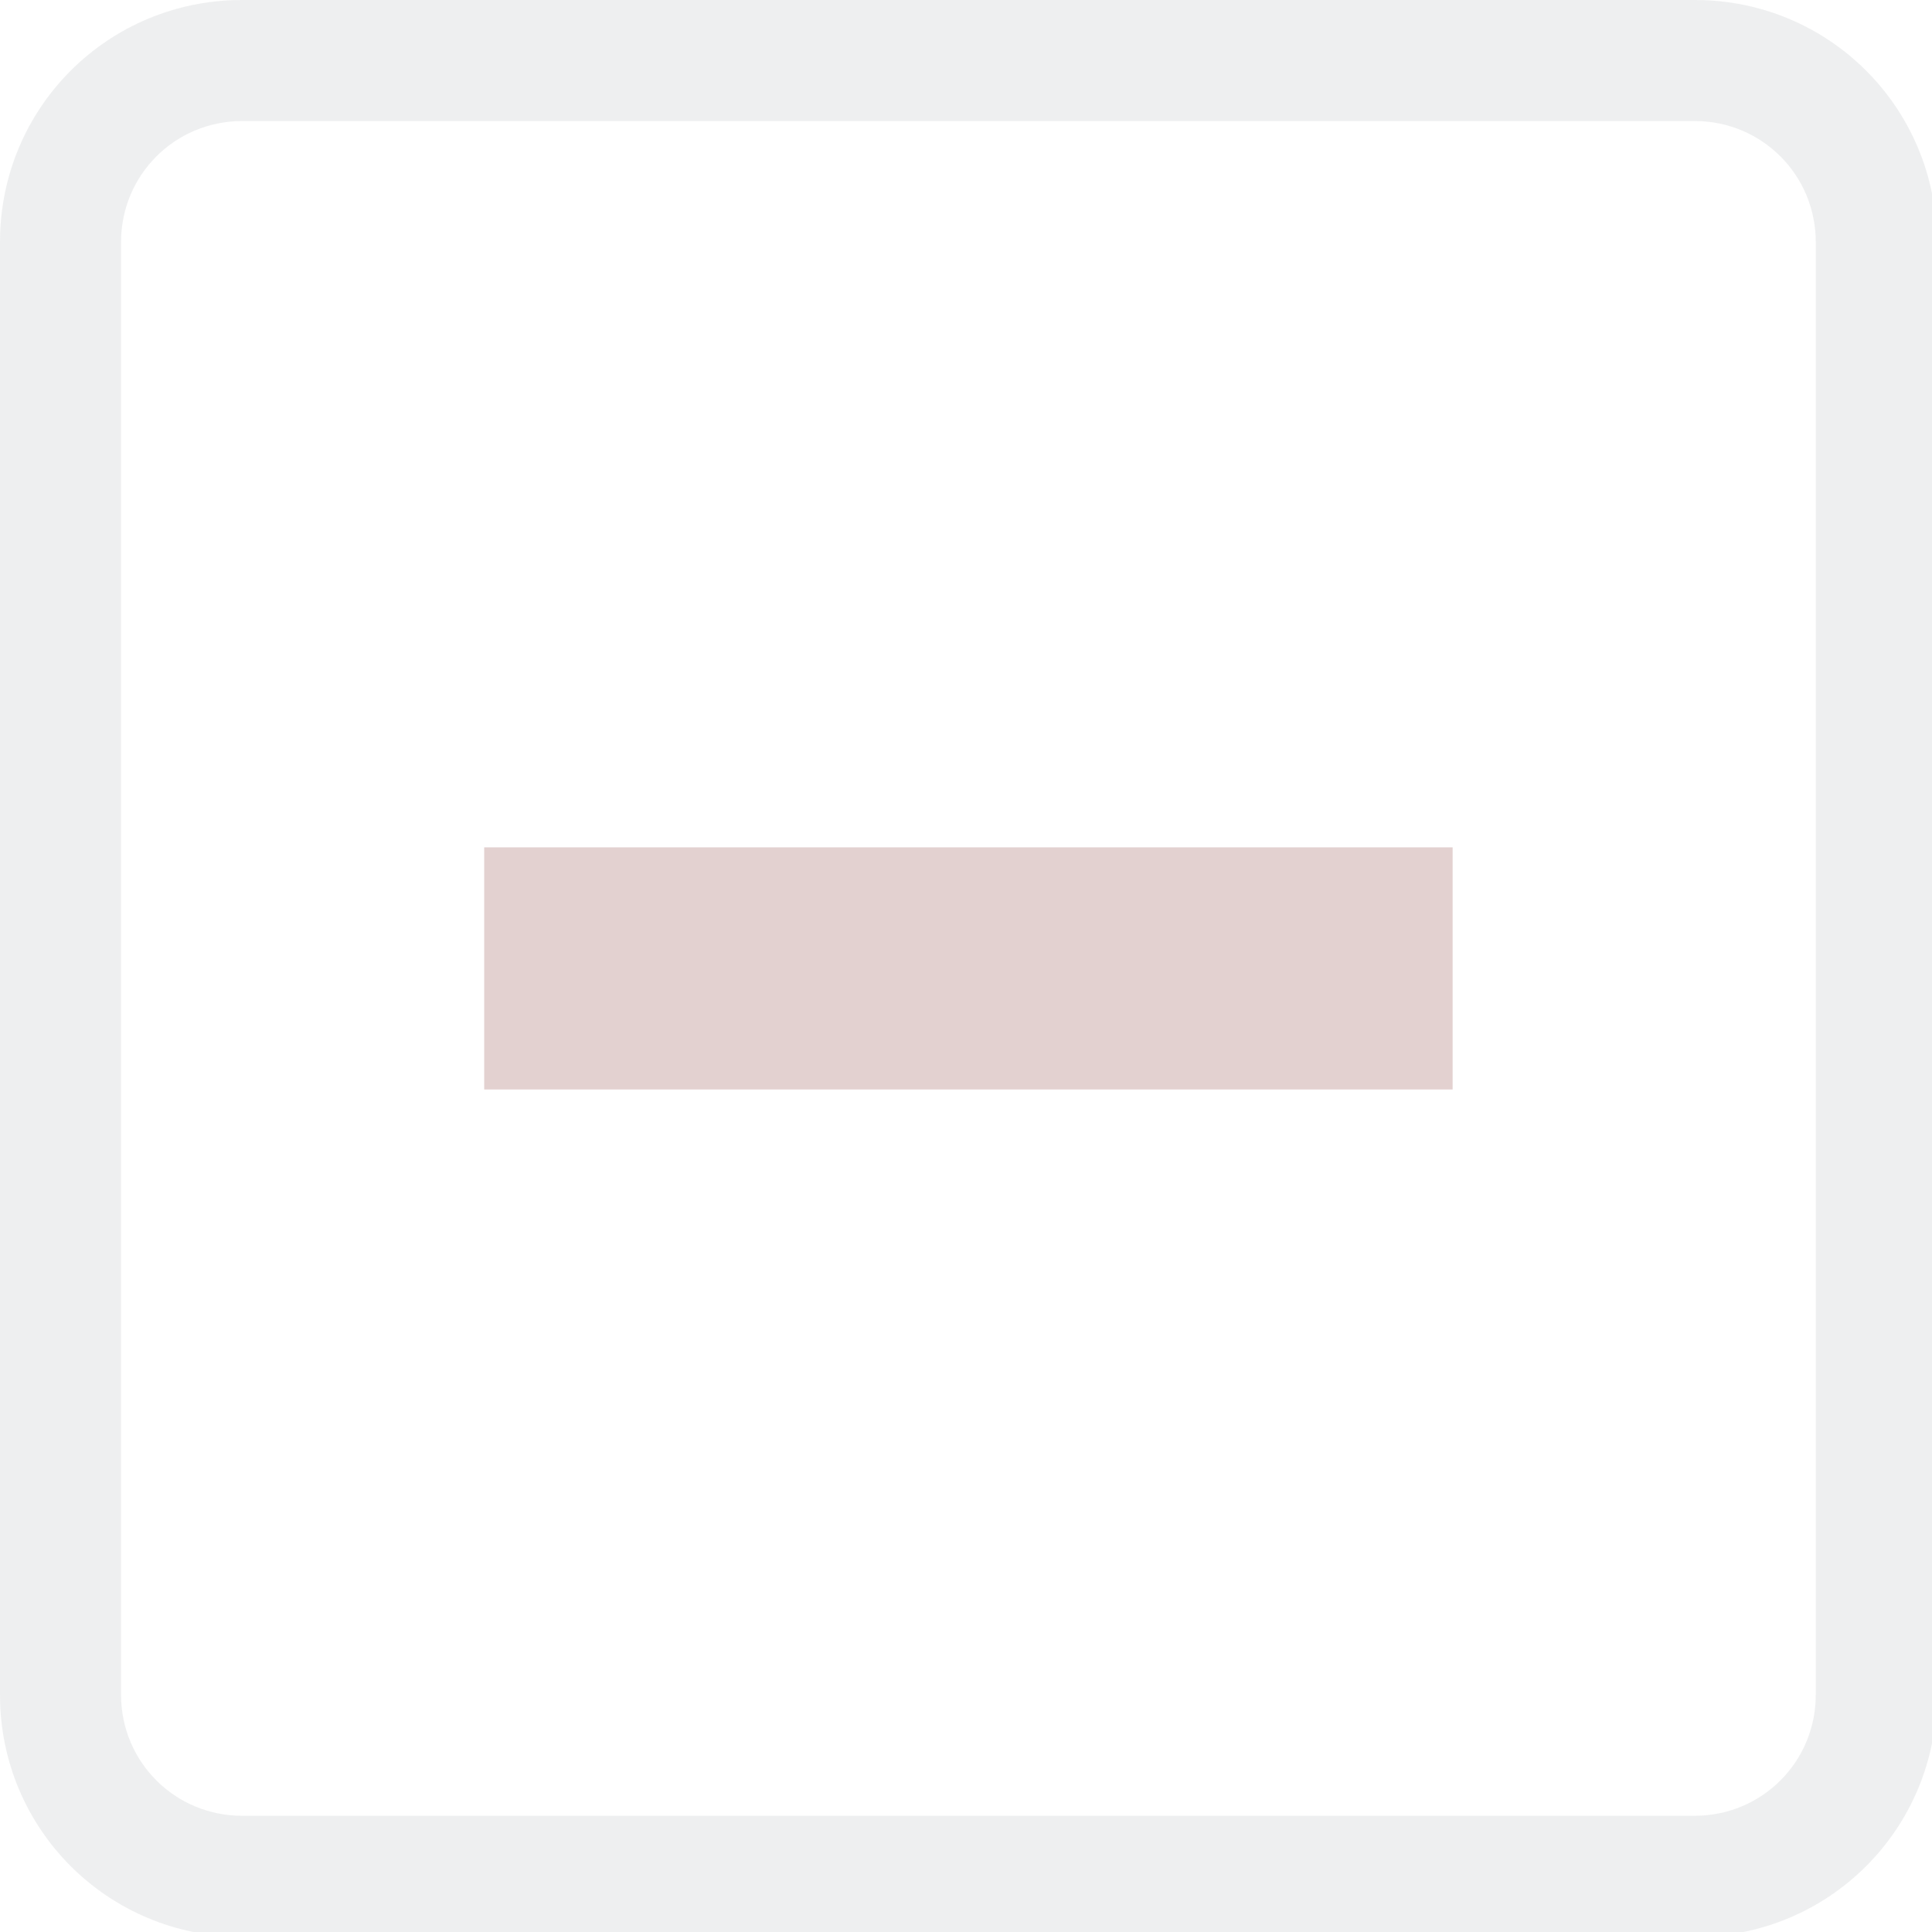
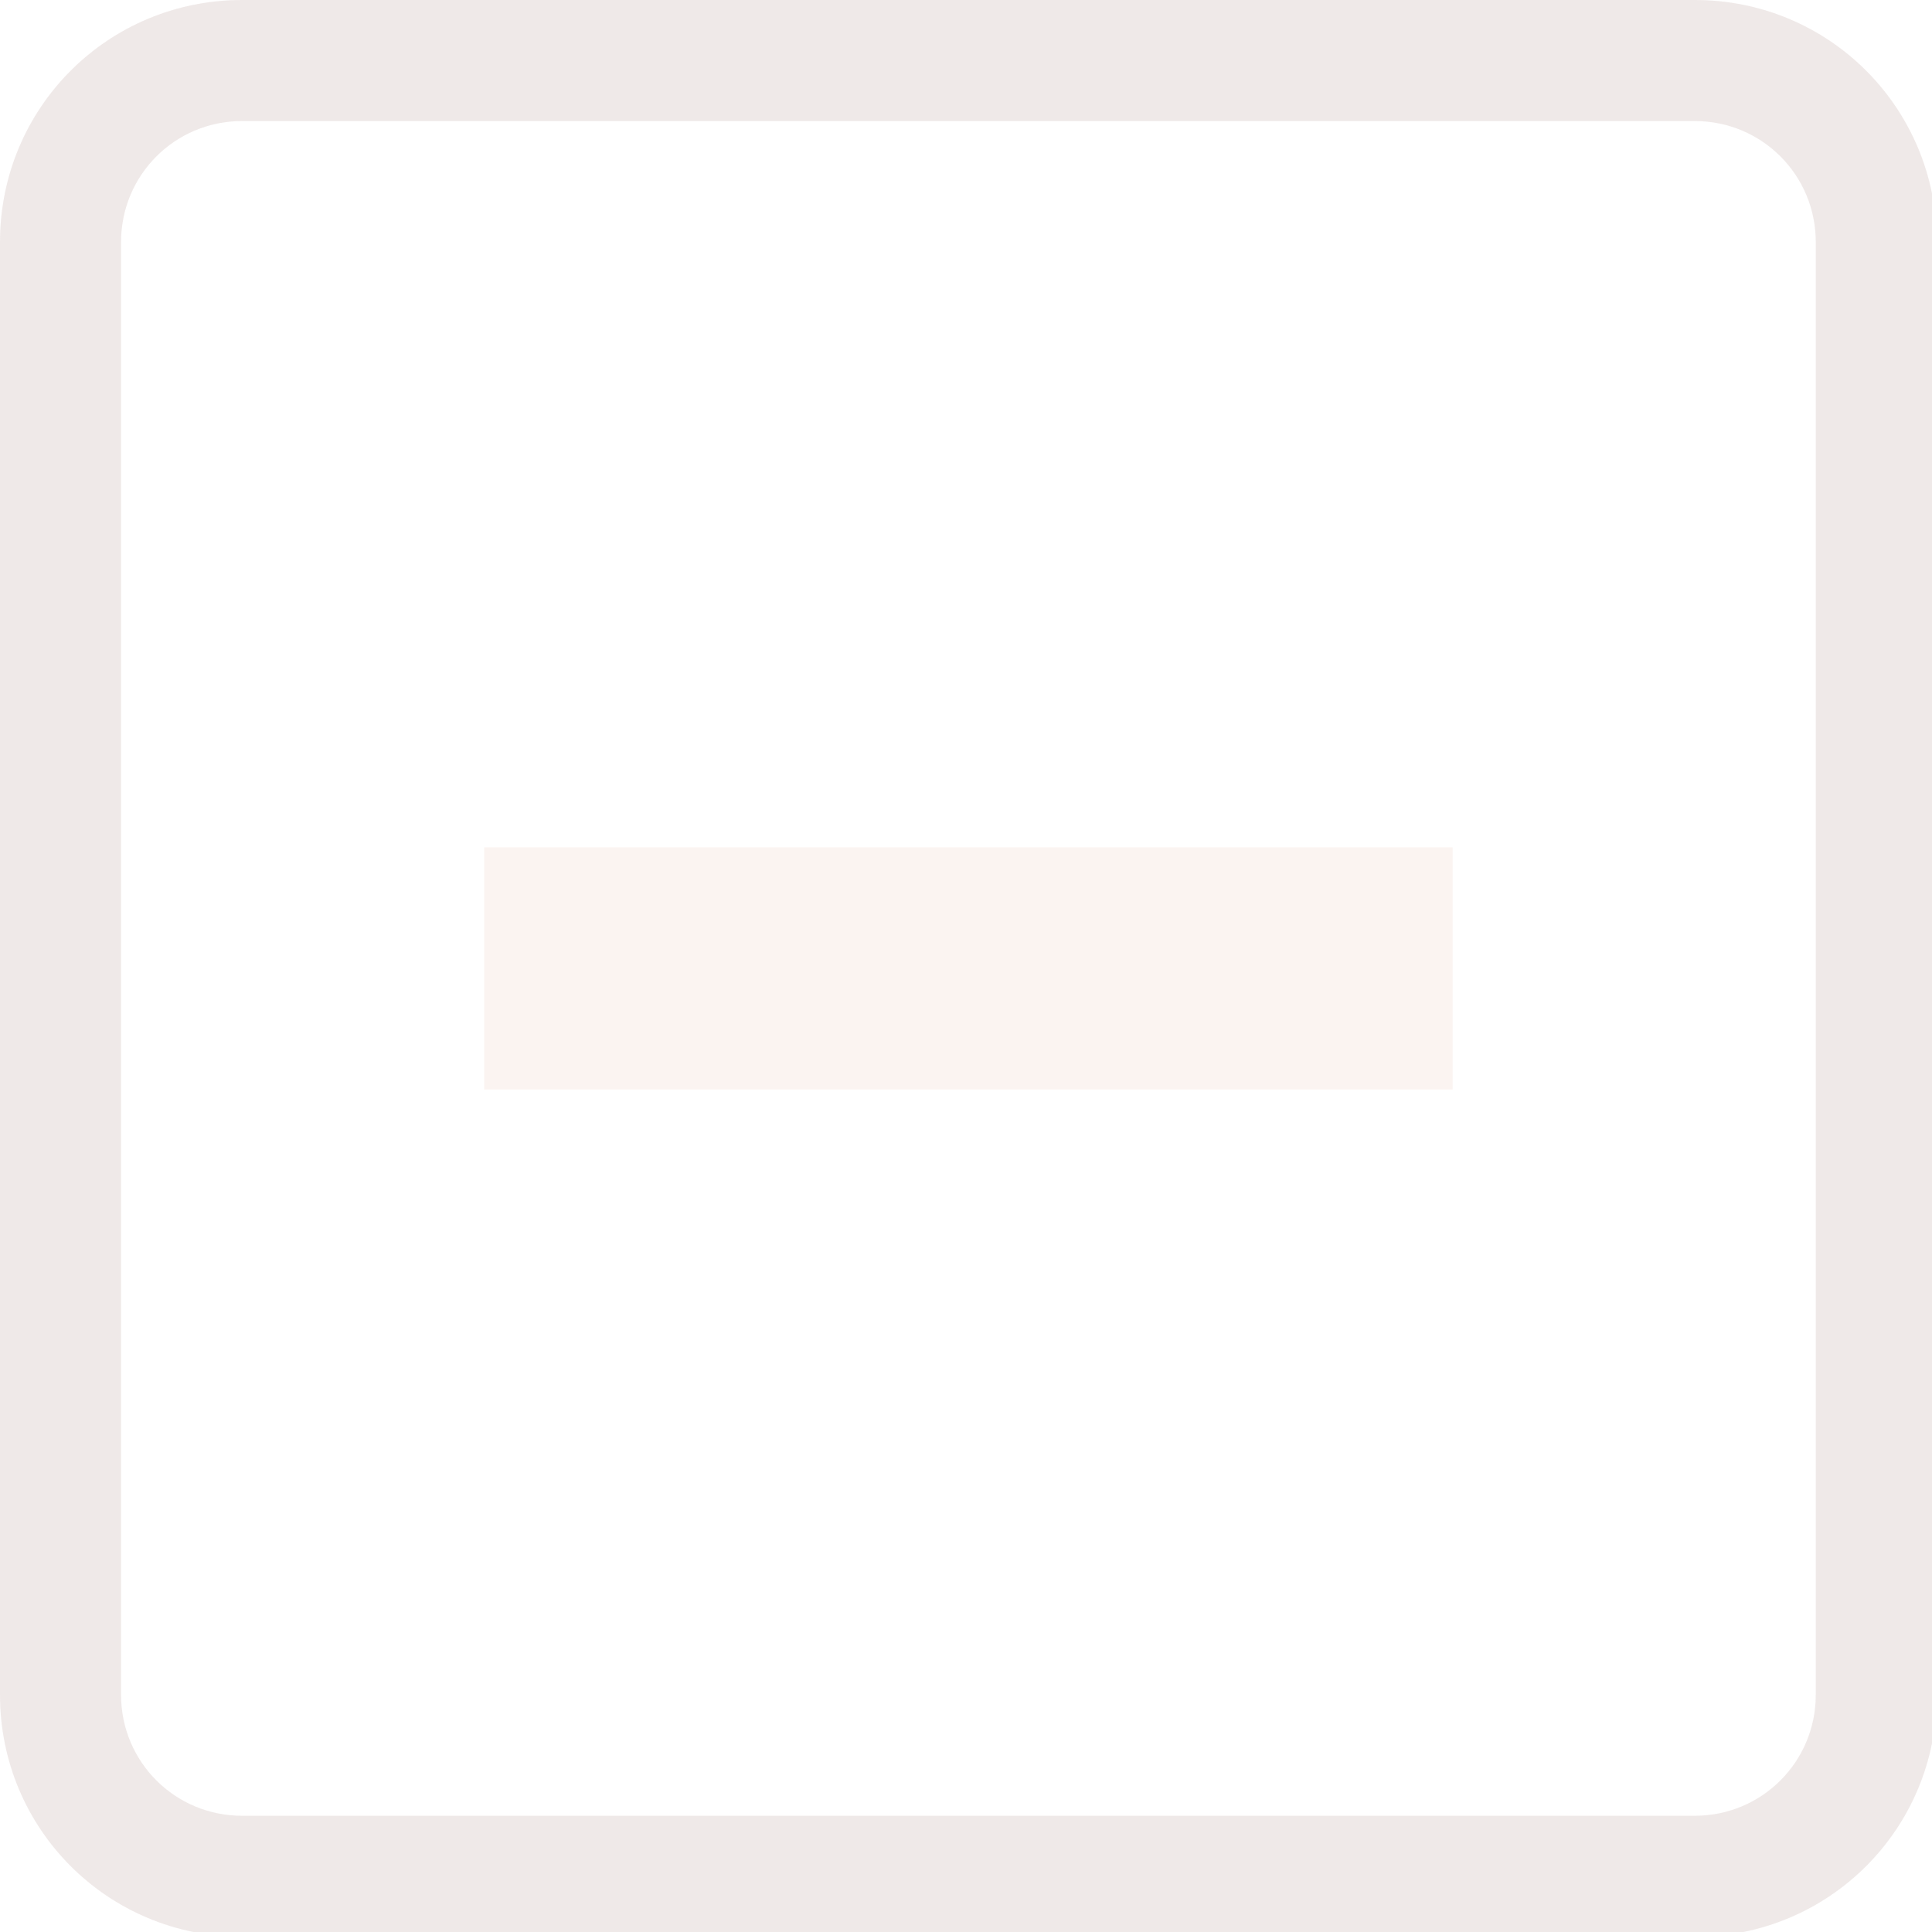
<svg xmlns="http://www.w3.org/2000/svg" width="133pt" height="133pt" viewBox="0 0 133 133" version="1.1">
  <g id="surface1">
-     <path style=" stroke:none;fill-rule:nonzero;fill:#e3e4e7;fill-opacity:0.5;" d="M 16.668 0 C 7.422 0 0 7.422 0 16.668 L 0 116.668 C 0 125.91 7.422 133.332 16.668 133.332 L 116.668 133.332 C 125.91 133.332 133.332 125.91 133.332 116.668 L 133.332 16.668 C 133.332 7.422 125.91 0 116.668 0 Z M 16.668 8.332 L 116.668 8.332 C 121.289 8.332 125 12.043 125 16.668 L 125 116.668 C 125 121.289 121.289 125 116.668 125 L 16.668 125 C 12.043 125 8.332 121.289 8.332 116.668 L 8.332 16.668 C 8.332 12.043 12.043 8.332 16.668 8.332 Z M 16.668 8.332 " />
-     <path style=" stroke:none;fill-rule:nonzero;fill:#e3e4e7;fill-opacity:0.15;" d="M 16.668 0 C 7.422 0 0 7.422 0 16.668 L 0 116.668 C 0 125.91 7.422 133.332 16.668 133.332 L 116.668 133.332 C 125.91 133.332 133.332 125.91 133.332 116.668 L 133.332 16.668 C 133.332 7.422 125.91 0 116.668 0 Z M 16.668 8.332 L 116.668 8.332 C 121.289 8.332 125 12.043 125 16.668 L 125 116.668 C 125 121.289 121.289 125 116.668 125 L 16.668 125 C 12.043 125 8.332 121.289 8.332 116.668 L 8.332 16.668 C 8.332 12.043 12.043 8.332 16.668 8.332 Z M 16.668 8.332 " />
-     <path style=" stroke:none;fill-rule:nonzero;fill:#e3d1d0;fill-opacity:1;" d="M 33.332 58.332 L 100 58.332 L 100 75 L 33.332 75 Z M 33.332 58.332 " />
+     <path style=" stroke:none;fill-rule:nonzero;fill:#e5dbd9;fill-opacity:0.5;" d="M 16.668 0 C 7.422 0 0 7.422 0 16.668 L 0 116.668 C 0 125.91 7.422 133.332 16.668 133.332 L 116.668 133.332 C 125.91 133.332 133.332 125.91 133.332 116.668 L 133.332 16.668 C 133.332 7.422 125.91 0 116.668 0 Z M 16.668 8.332 L 116.668 8.332 C 121.289 8.332 125 12.043 125 16.668 L 125 116.668 C 125 121.289 121.289 125 116.668 125 L 16.668 125 C 12.043 125 8.332 121.289 8.332 116.668 L 8.332 16.668 C 8.332 12.043 12.043 8.332 16.668 8.332 Z M 16.668 8.332 " />
+     <path style=" stroke:none;fill-rule:nonzero;fill:#e5dbd9;fill-opacity:0.15;" d="M 16.668 0 C 7.422 0 0 7.422 0 16.668 L 0 116.668 C 0 125.91 7.422 133.332 16.668 133.332 L 116.668 133.332 C 125.91 133.332 133.332 125.91 133.332 116.668 L 133.332 16.668 C 133.332 7.422 125.91 0 116.668 0 Z M 16.668 8.332 L 116.668 8.332 C 121.289 8.332 125 12.043 125 16.668 L 125 116.668 C 125 121.289 121.289 125 116.668 125 L 16.668 125 C 12.043 125 8.332 121.289 8.332 116.668 L 8.332 16.668 C 8.332 12.043 12.043 8.332 16.668 8.332 Z M 16.668 8.332 " />
+     <path style=" stroke:none;fill-rule:nonzero;fill:#fbf4f1;fill-opacity:1;" d="M 33.332 58.332 L 100 58.332 L 100 75 L 33.332 75 Z M 33.332 58.332 " />
  </g>
</svg>
